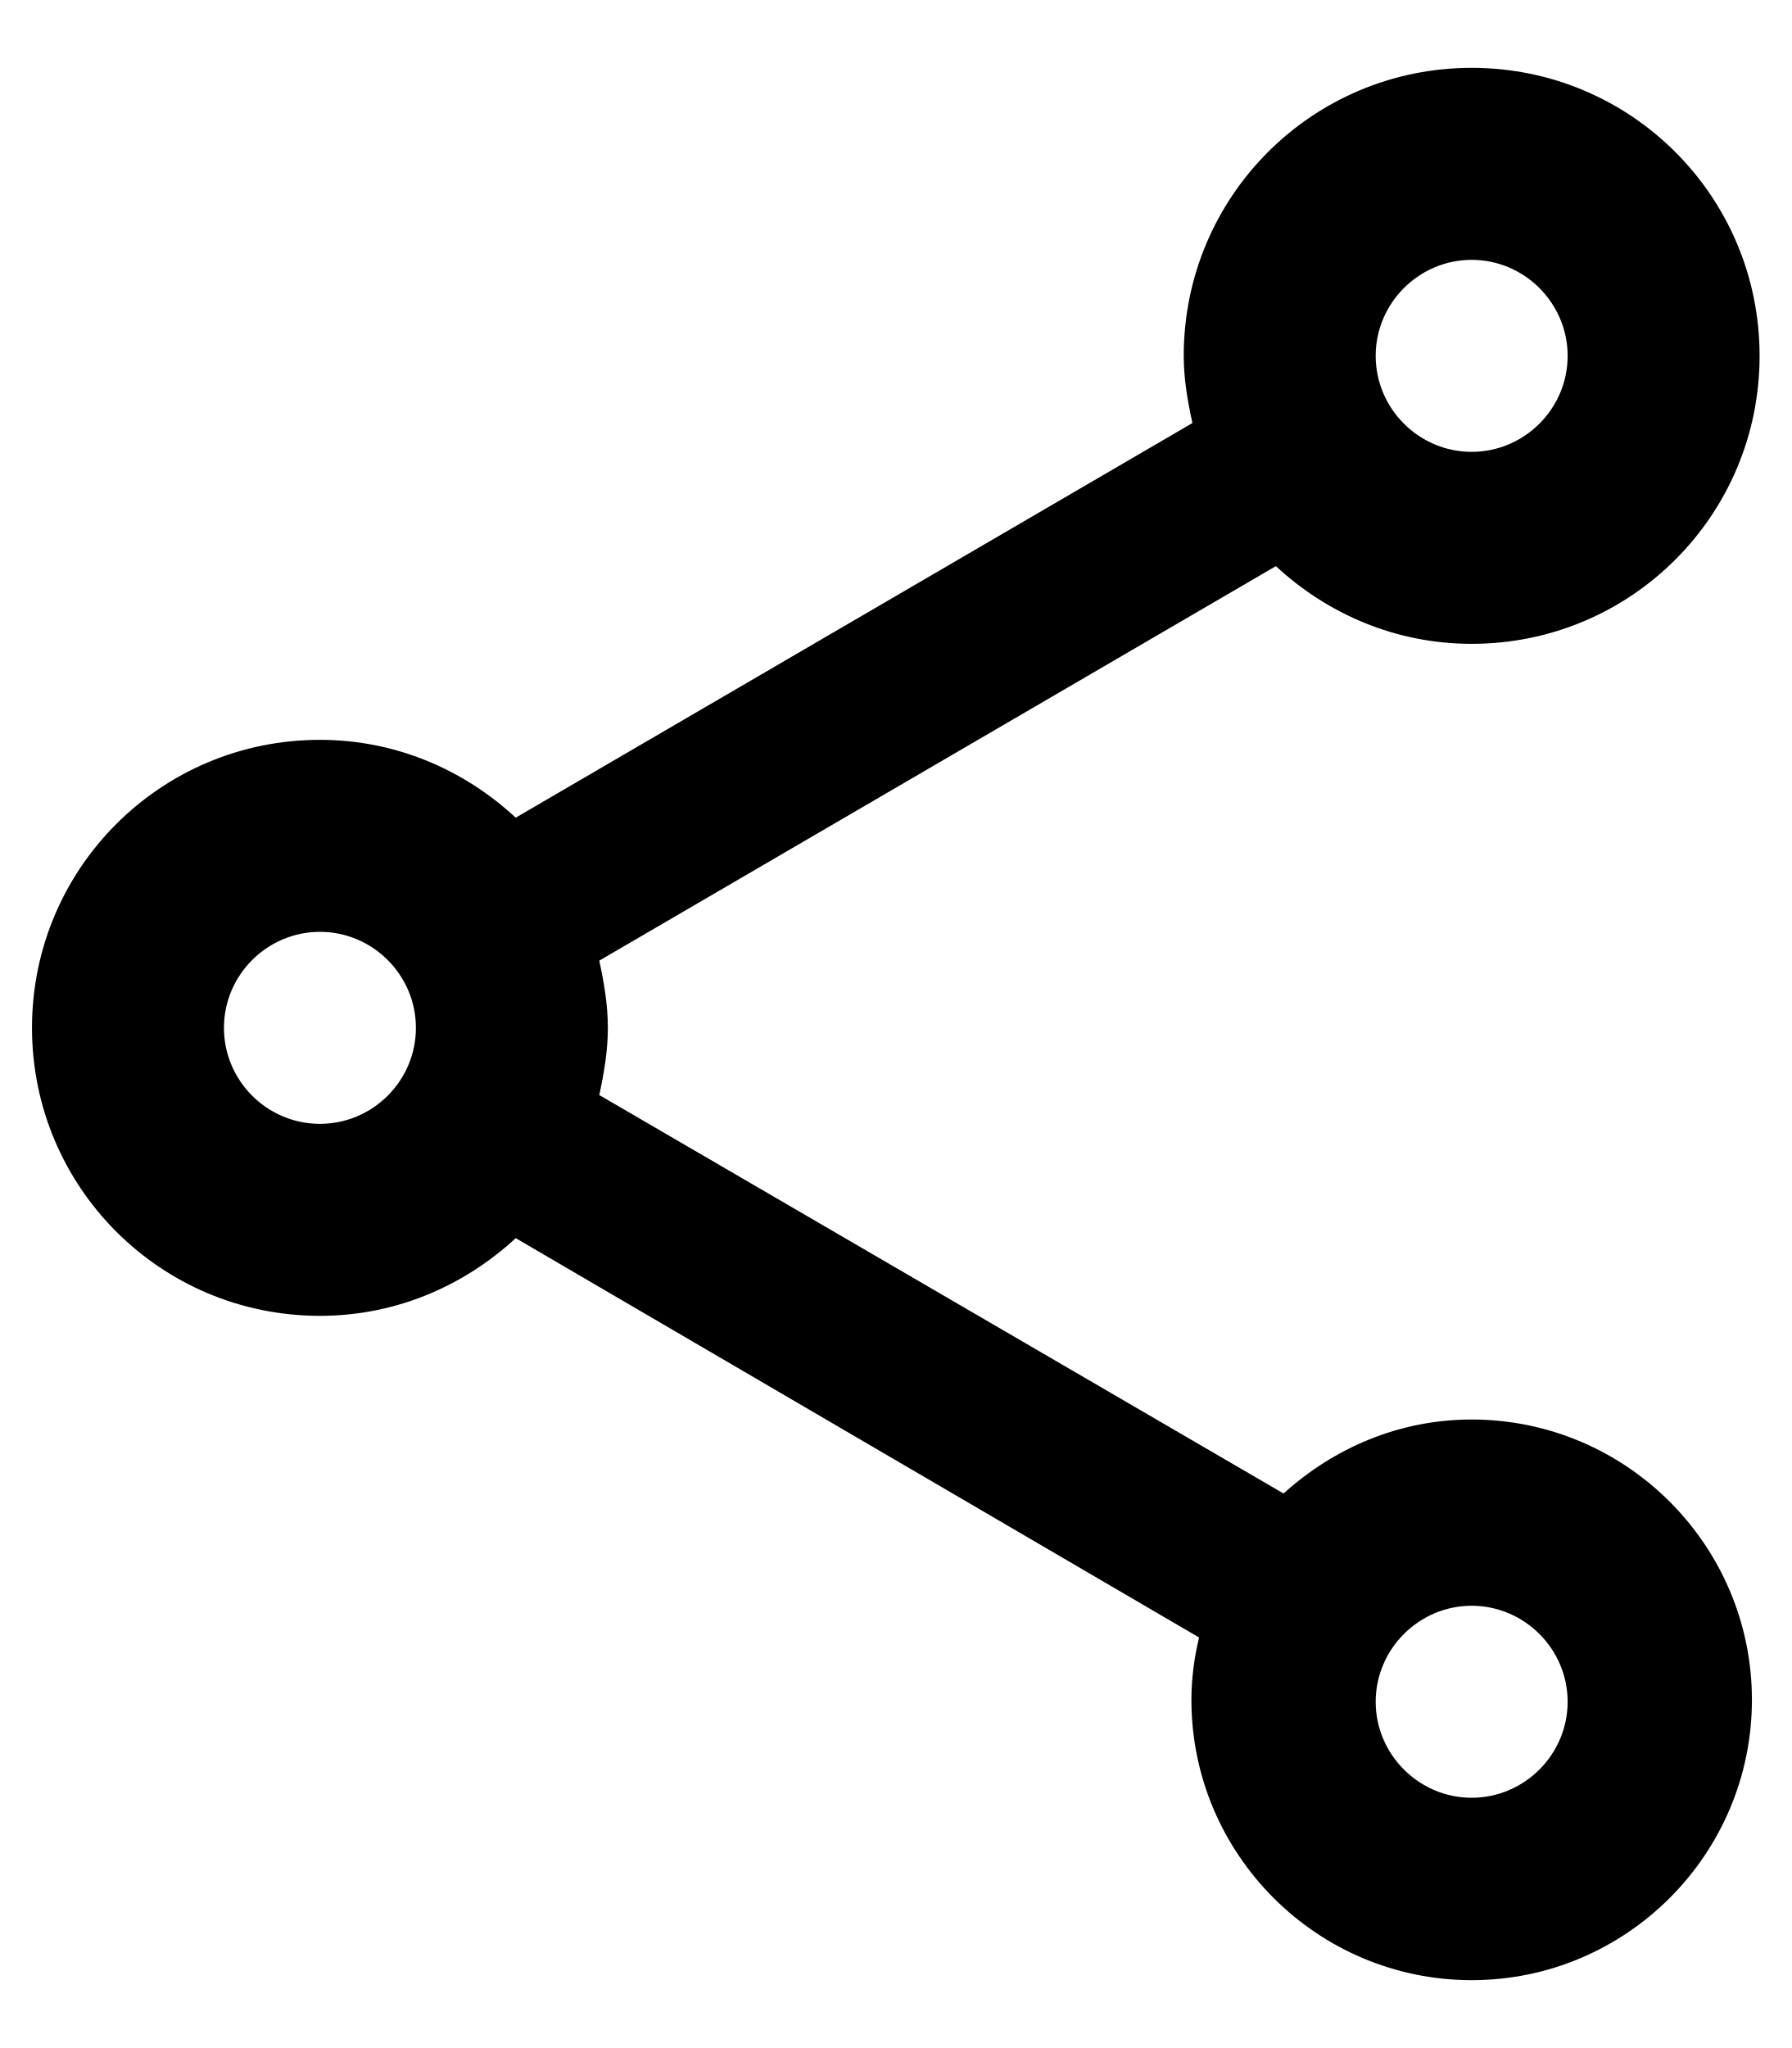
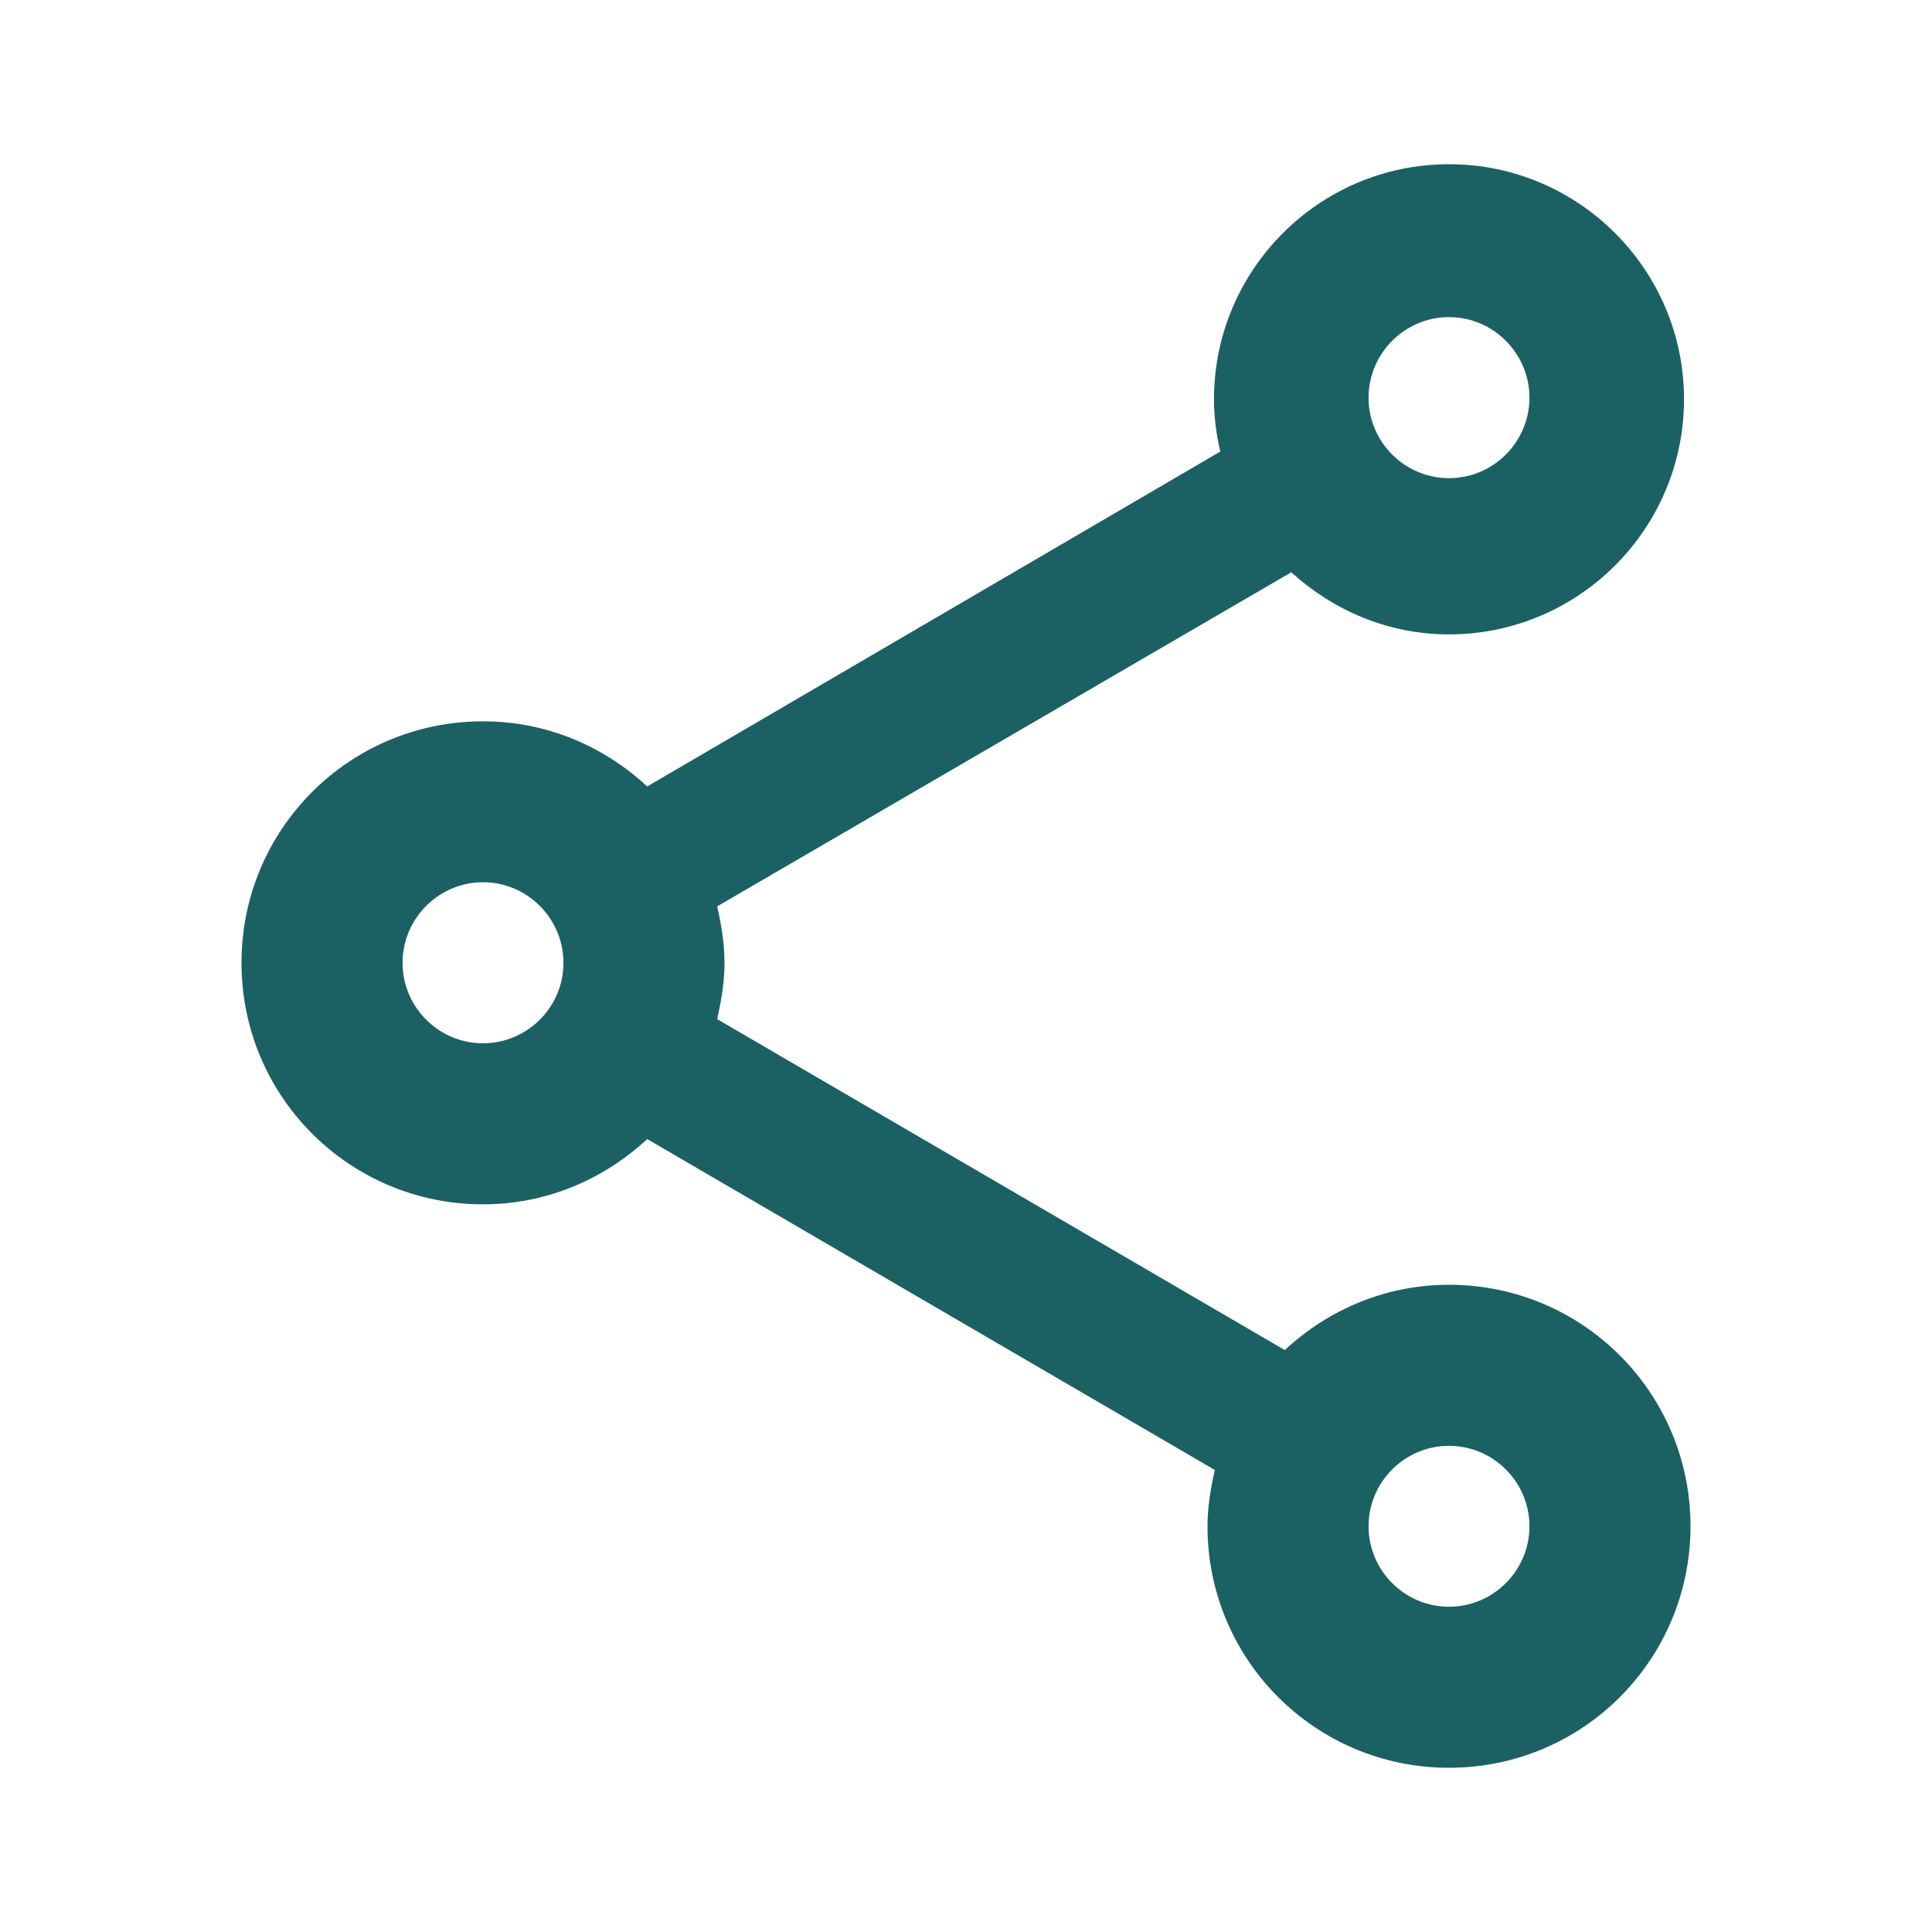
- <svg xmlns="http://www.w3.org/2000/svg" width="14" height="16" viewBox="0 0 14 16" fill="none">
-   <path d="M11.5 11.09C10.93 11.09 10.42 11.315 10.03 11.668L4.683 8.555C4.72 8.383 4.75 8.21 4.75 8.03C4.75 7.85 4.72 7.678 4.683 7.505L9.97 4.423C10.375 4.798 10.908 5.03 11.5 5.03C12.745 5.03 13.75 4.025 13.75 2.78C13.75 1.535 12.745 0.53 11.5 0.53C10.255 0.53 9.25 1.535 9.25 2.78C9.25 2.96 9.28 3.133 9.318 3.305L4.03 6.388C3.625 6.013 3.092 5.78 2.5 5.78C1.255 5.78 0.25 6.785 0.25 8.03C0.25 9.275 1.255 10.28 2.5 10.28C3.092 10.28 3.625 10.047 4.03 9.673L9.37 12.793C9.332 12.95 9.31 13.115 9.31 13.28C9.31 14.488 10.293 15.47 11.5 15.47C12.707 15.47 13.69 14.488 13.69 13.28C13.69 12.072 12.707 11.09 11.5 11.09ZM11.5 2.03C11.912 2.03 12.25 2.368 12.25 2.78C12.25 3.193 11.912 3.53 11.5 3.53C11.088 3.53 10.75 3.193 10.75 2.78C10.75 2.368 11.088 2.03 11.5 2.03ZM2.5 8.78C2.087 8.78 1.75 8.443 1.75 8.03C1.75 7.618 2.087 7.28 2.5 7.28C2.913 7.28 3.25 7.618 3.25 8.03C3.25 8.443 2.913 8.78 2.5 8.78ZM11.5 14.045C11.088 14.045 10.75 13.707 10.75 13.295C10.75 12.883 11.088 12.545 11.5 12.545C11.912 12.545 12.25 12.883 12.25 13.295C12.25 13.707 11.912 14.045 11.5 14.045Z" fill="currentColor" />
+ <svg xmlns="http://www.w3.org/2000/svg" width="14" height="14" viewBox="0 0 14 14" fill="none">
+   <path d="M10.5 4.597C10.057 4.597 9.66 4.422 9.357 4.147L5.197 6.568C5.227 6.702 5.25 6.837 5.25 6.977C5.25 7.117 5.227 7.251 5.197 7.385L9.31 9.783C9.625 9.491 10.039 9.31 10.5 9.31C11.468 9.31 12.25 10.092 12.25 11.06C12.25 12.028 11.468 12.81 10.5 12.81C9.532 12.81 8.75 12.028 8.75 11.06C8.75 10.92 8.773 10.786 8.803 10.652L4.69 8.254C4.375 8.546 3.961 8.727 3.5 8.727C2.532 8.727 1.75 7.945 1.75 6.977C1.75 6.008 2.532 5.227 3.5 5.227C3.961 5.227 4.375 5.407 4.69 5.699L8.843 3.272C8.814 3.15 8.797 3.022 8.797 2.893C8.797 1.954 9.561 1.19 10.5 1.19C11.439 1.19 12.203 1.954 12.203 2.893C12.203 3.833 11.439 4.597 10.5 4.597ZM10.5 11.643C10.821 11.643 11.083 11.381 11.083 11.06C11.083 10.739 10.821 10.477 10.5 10.477C10.179 10.477 9.917 10.739 9.917 11.06C9.917 11.381 10.179 11.643 10.5 11.643ZM3.5 6.393C3.179 6.393 2.917 6.656 2.917 6.977C2.917 7.298 3.179 7.56 3.5 7.56C3.821 7.56 4.083 7.298 4.083 6.977C4.083 6.656 3.821 6.393 3.5 6.393ZM10.5 2.298C10.179 2.298 9.917 2.561 9.917 2.882C9.917 3.203 10.179 3.465 10.5 3.465C10.821 3.465 11.083 3.203 11.083 2.882C11.083 2.561 10.821 2.298 10.5 2.298Z" fill="#1B6163" />
</svg>
